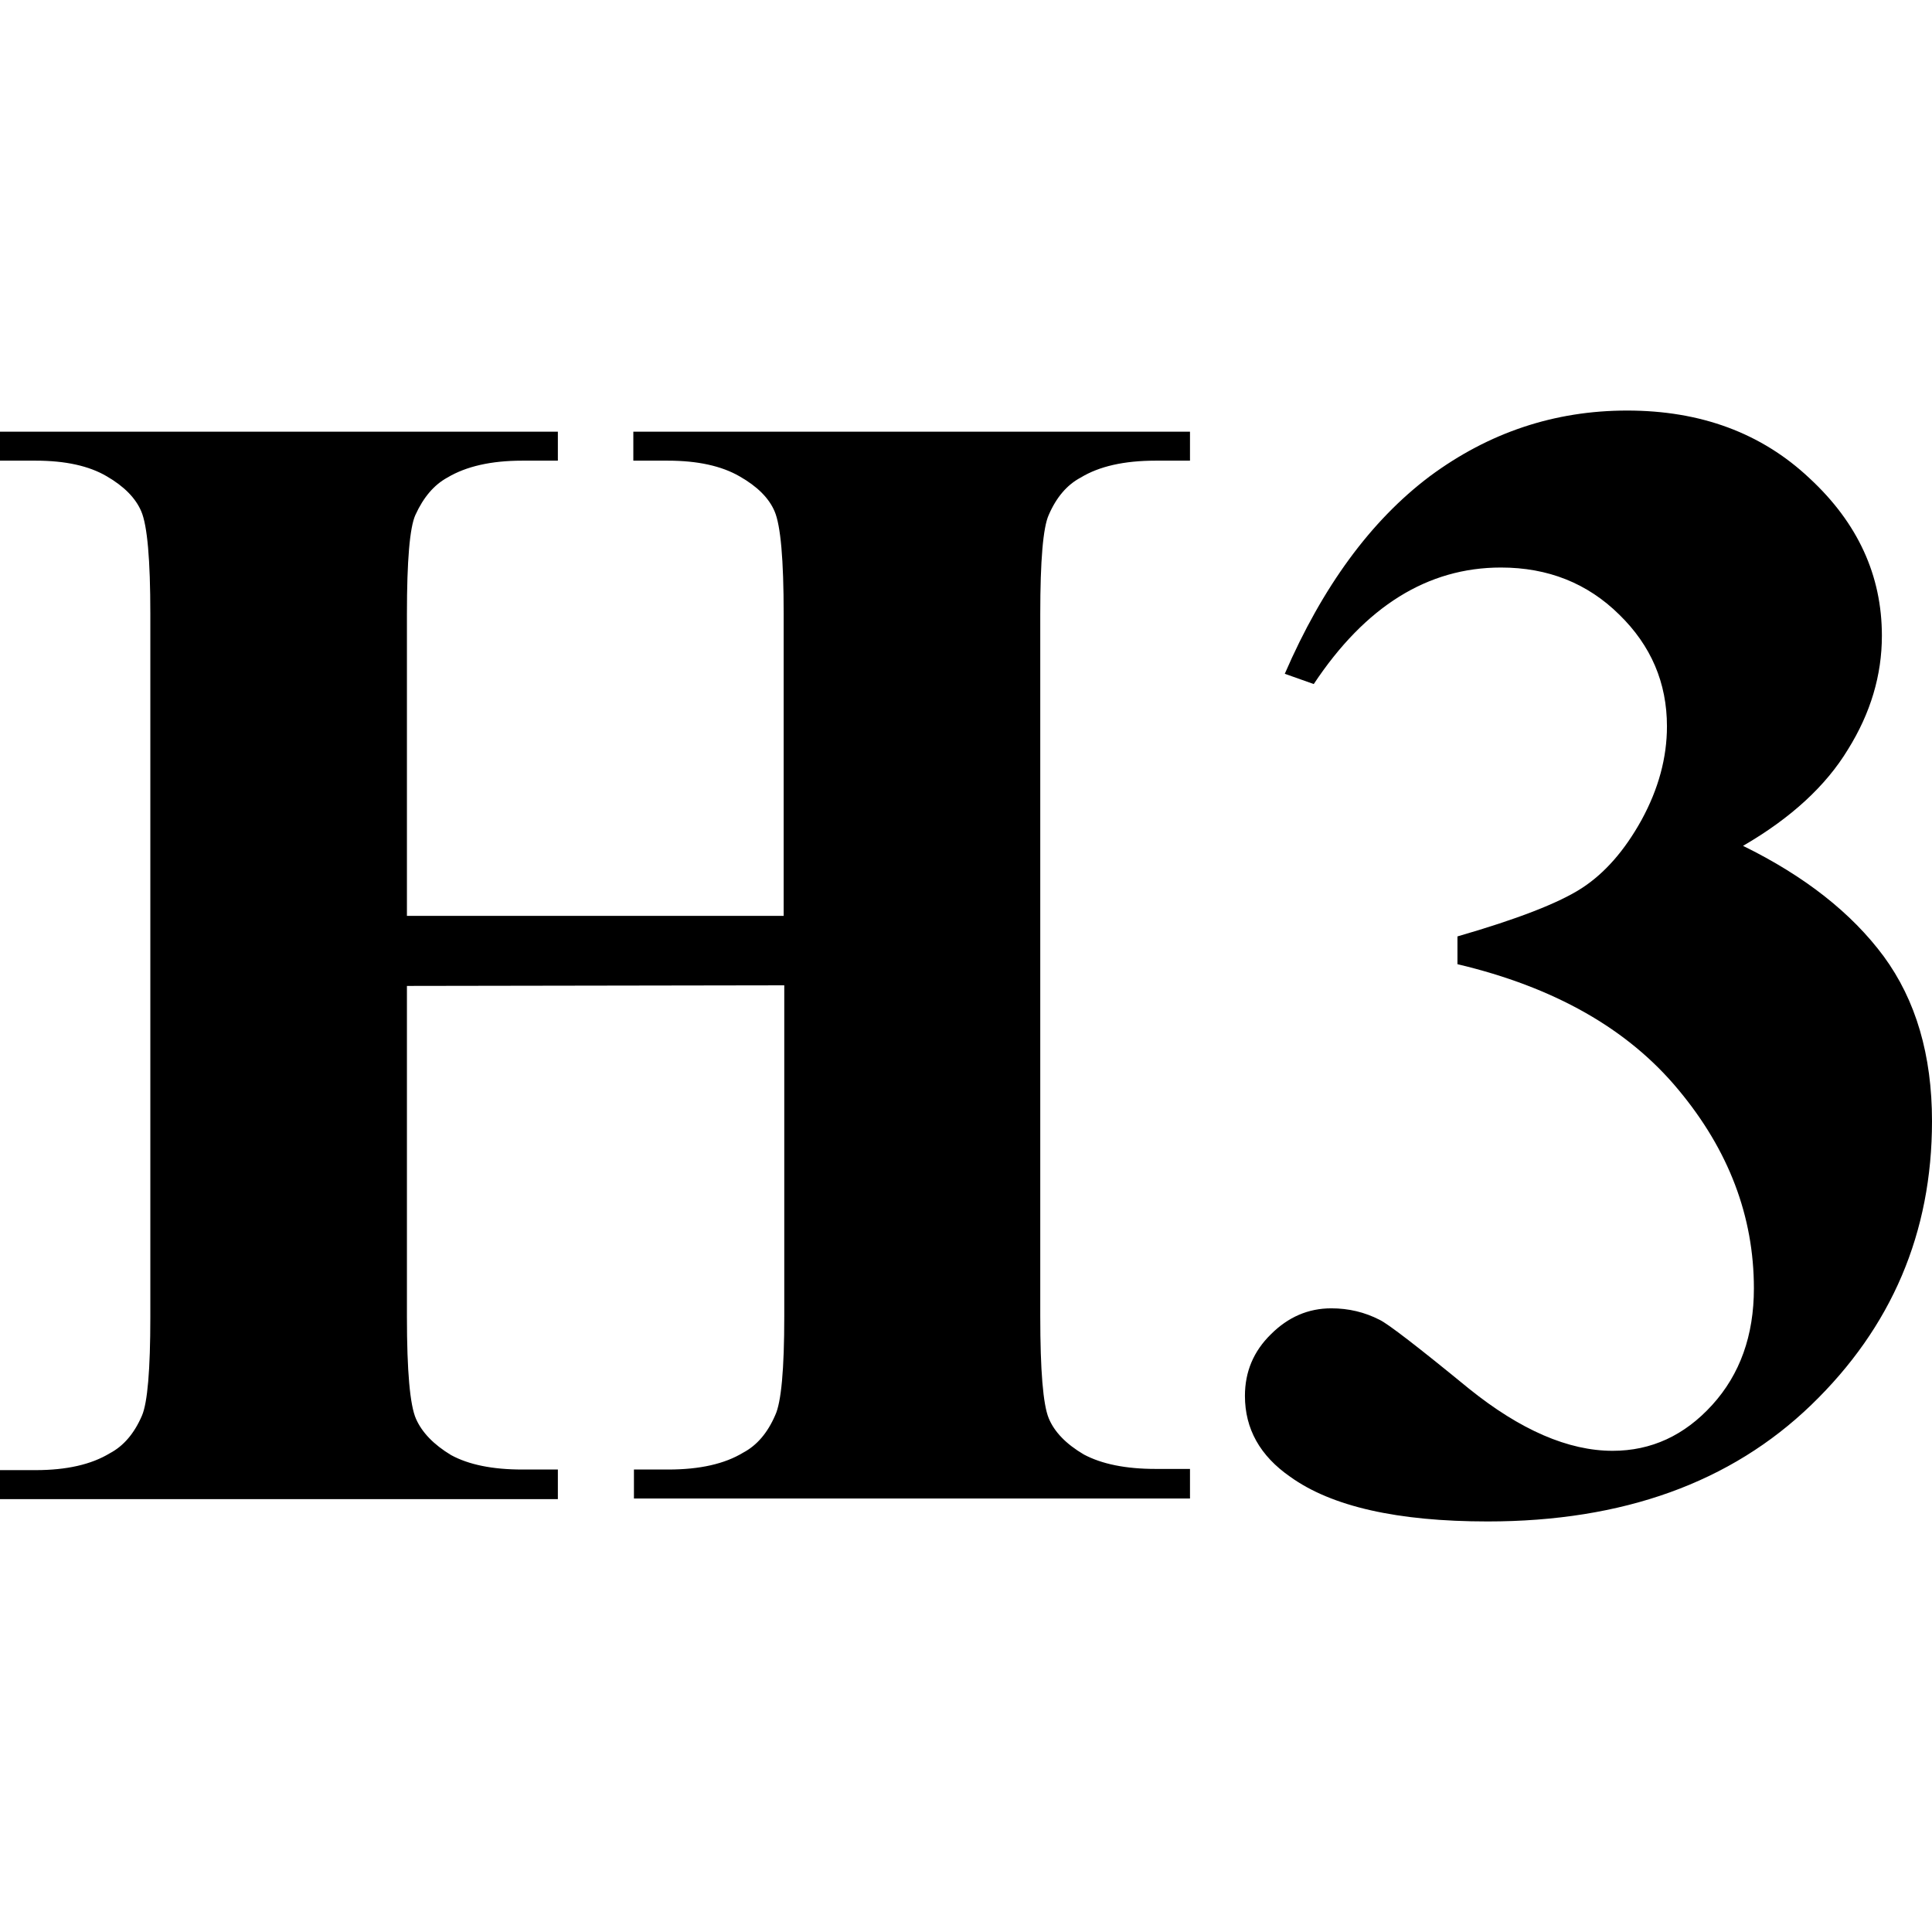
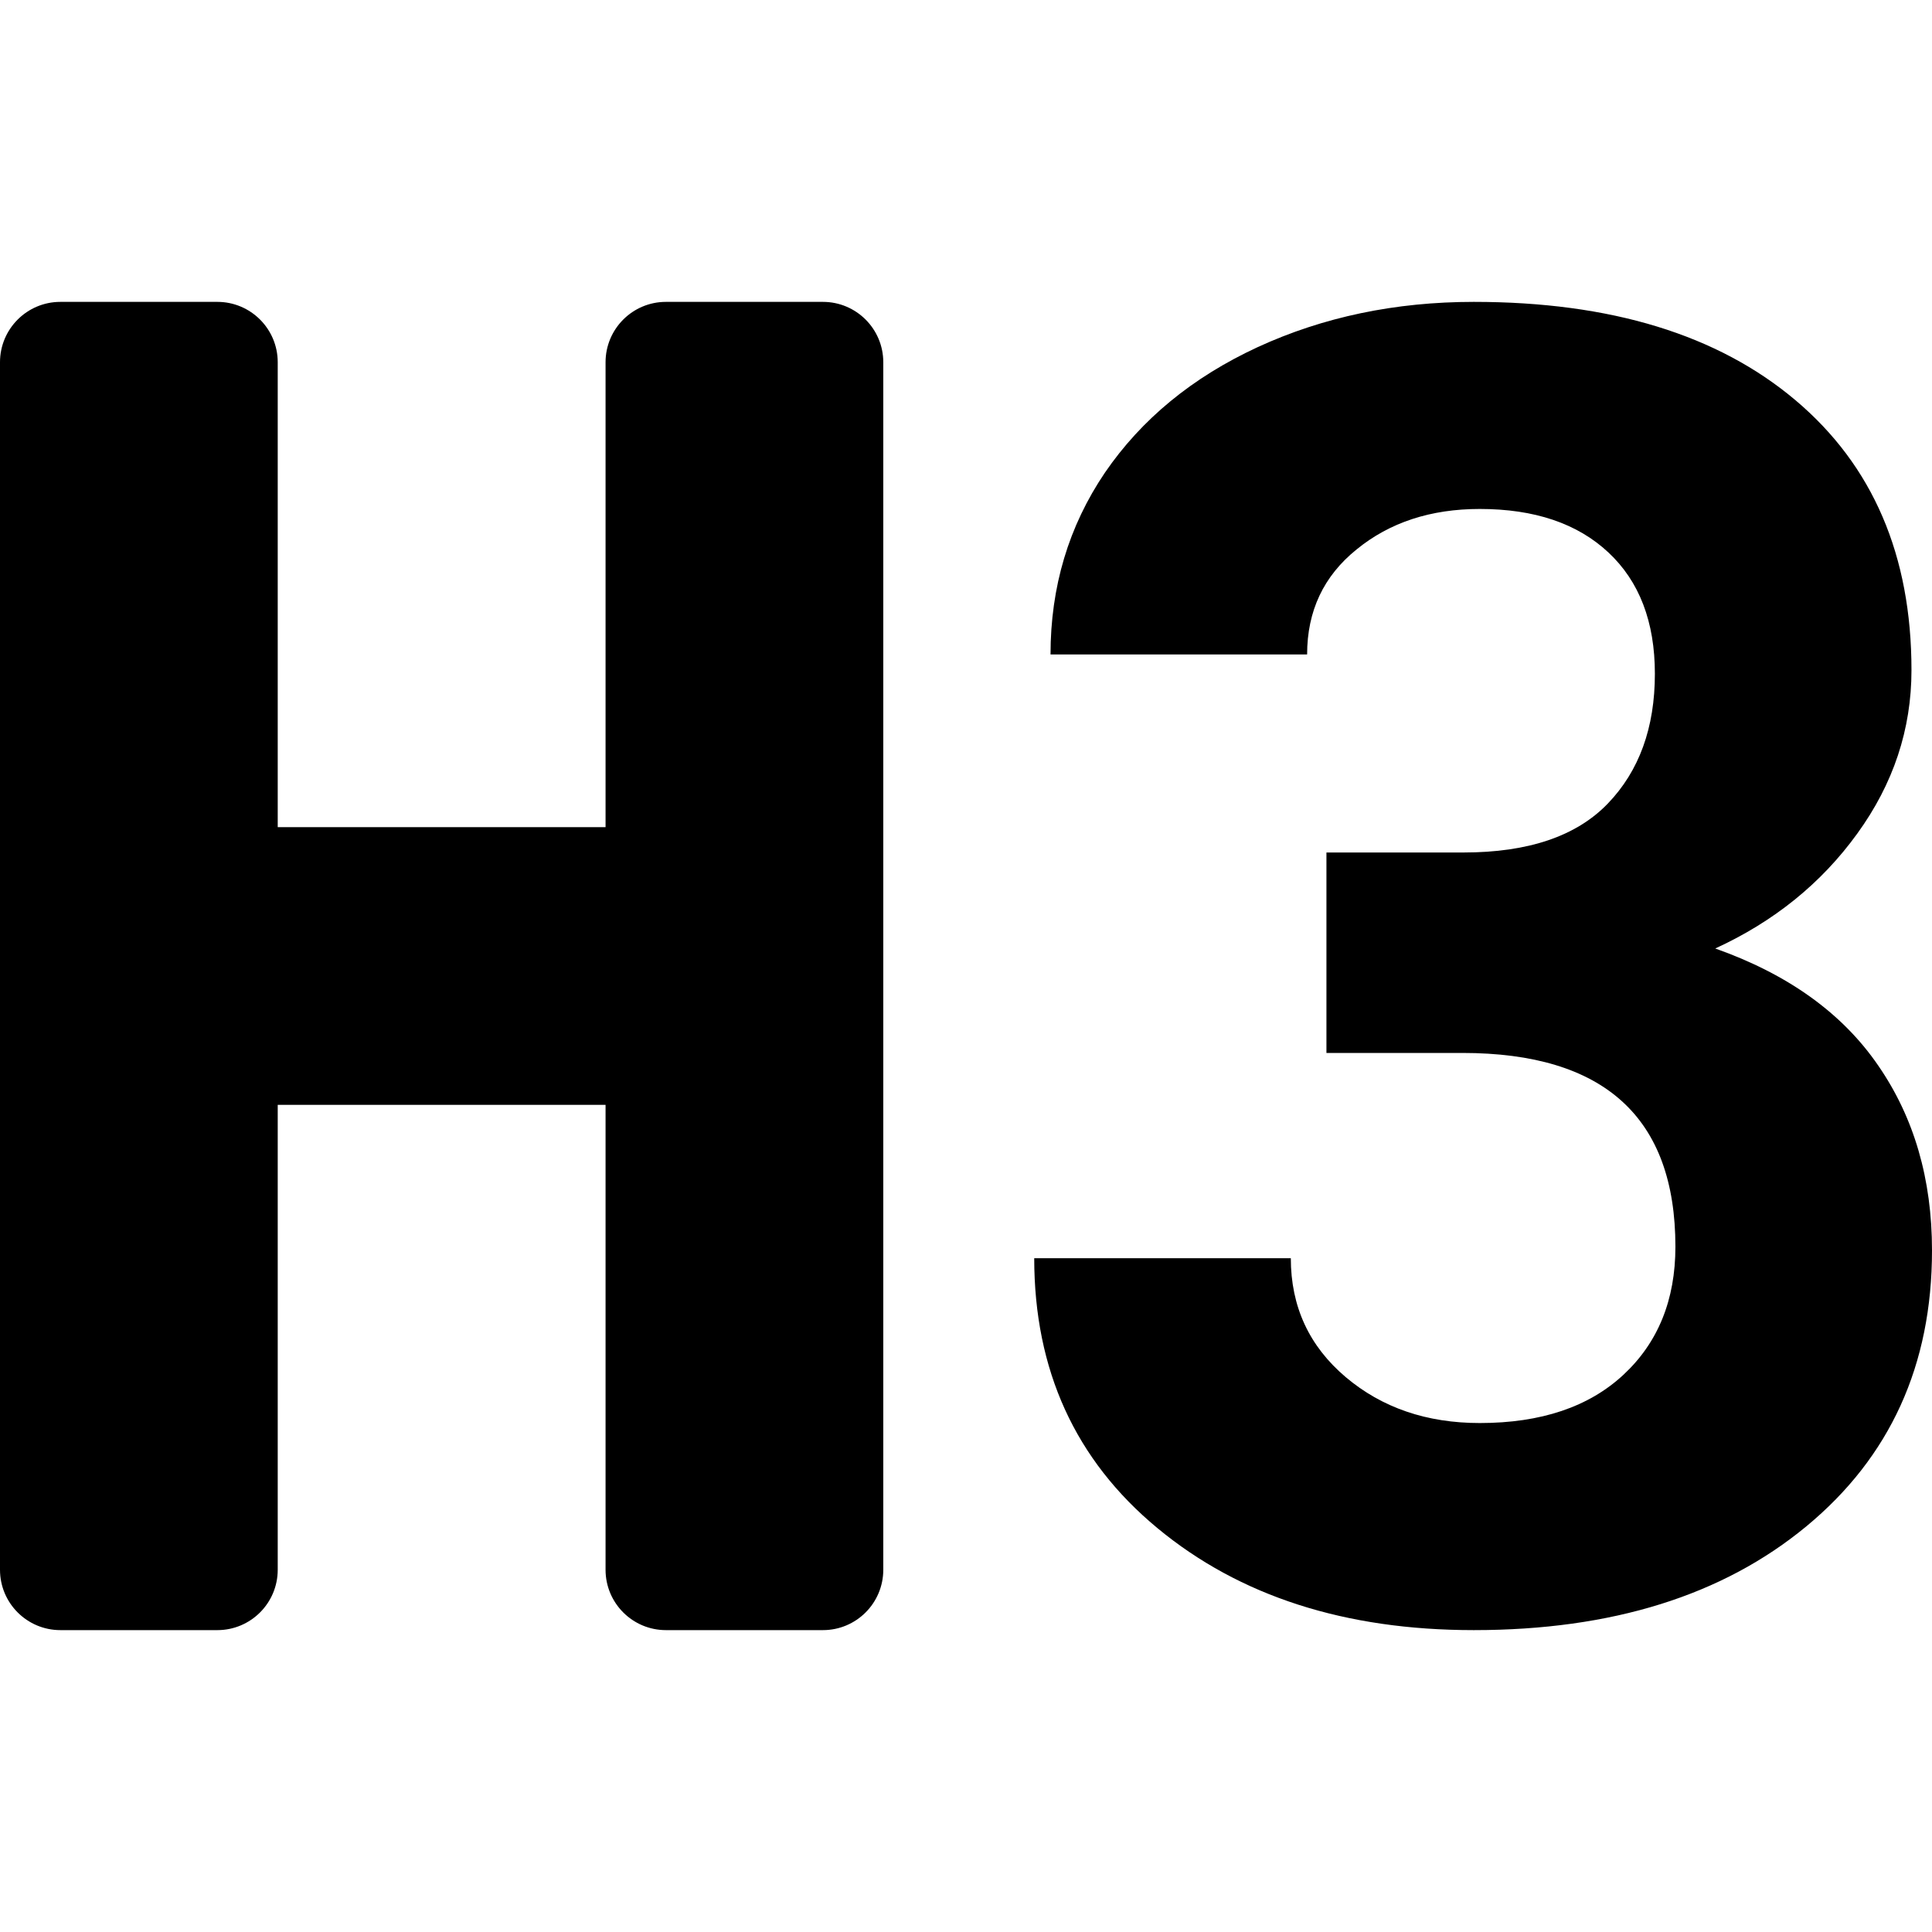
<svg xmlns="http://www.w3.org/2000/svg" viewBox="0 0 32 32">
  <path d="M0 0h32v32H0z" fill="none" />
-   <path d="M6.74 16.33v5.48q0 1.35.15 1.69t.58.6q.44.24 1.18.24h.59v.49H0v-.48h.59q.77 0 1.23-.28.34-.18.53-.62.14-.32.14-1.64V10.17q0-1.35-.15-1.7-.14-.33-.57-.58-.44-.26-1.18-.26H0v-.48h9.24v.48h-.59q-.77 0-1.24.28-.33.18-.53.62-.14.31-.14 1.64v5h6.24v-5q0-1.35-.15-1.7-.14-.33-.58-.58-.45-.26-1.19-.26h-.57v-.48h9.22v.48h-.57q-.78 0-1.24.28-.34.18-.53.62-.14.31-.14 1.64V21.8q0 1.35.14 1.69t.58.6q.45.24 1.19.24h.57v.49H10.5v-.48h.57q.78 0 1.24-.28.34-.18.53-.62.15-.32.15-1.64v-5.48zm17.4-.36q2.41.57 3.66 2.08 1.25 1.5 1.25 3.29 0 1.17-.69 1.93t-1.65.76q-1.1 0-2.38-1.03-1.27-1.04-1.48-1.14-.37-.19-.8-.19-.57 0-1 .43-.43.42-.43 1.02 0 .82.75 1.34 1.03.74 3.27.74 3.36 0 5.36-1.93t2-4.7q0-1.64-.8-2.73-.8-1.08-2.33-1.83 1.19-.69 1.74-1.6.56-.9.56-1.88 0-1.5-1.2-2.61-1.19-1.12-3.02-1.12-1.8 0-3.27 1.09-1.46 1.1-2.4 3.27l.48.17q1.28-1.93 3.1-1.93 1.17 0 1.96.78.79.77.79 1.85 0 .78-.42 1.55-.42.76-.99 1.13t-2.06.8z" />
+   <path d="M1 5H3.6A1 1 0 0 1 4.6 6V26A1 1 0 0 1 3.6 27H1A1 1 0 0 1 0 26V6A1 1 0 0 1 1 5ZM11.03 5H13.63A1 1 0 0 1 14.63 6V26A1 1 0 0 1 13.63 27H11.03A1 1 0 0 1 10.03 26V6A1 1 0 0 1 11.03 5ZM0.5 13.7H14.13A0.5 0.5 0 0 1 14.63 14.2V17.8A0.5 0.5 0 0 1 14.13 18.3H0.5A0.5 0.5 0 0 1 0 17.8V14.2A0.5 0.5 0 0 1 0.5 13.7ZM21.97 17.44L21.97 14.12L24.24 14.12Q25.85 14.12 26.63 13.31Q27.41 12.5 27.41 11.16L27.41 11.16Q27.41 9.87 26.64 9.15Q25.87 8.43 24.51 8.43L24.51 8.43Q23.29 8.43 22.47 9.1Q21.65 9.76 21.65 10.84L21.65 10.84L17.4 10.84Q17.4 9.16 18.3 7.83Q19.21 6.5 20.83 5.75Q22.46 5 24.41 5L24.41 5Q27.81 5 29.74 6.63Q31.66 8.25 31.66 11.1L31.66 11.1Q31.66 12.57 30.76 13.81Q29.87 15.04 28.41 15.71L28.41 15.71Q30.22 16.35 31.11 17.65Q32 18.94 32 20.71L32 20.71Q32 23.56 29.92 25.28Q27.84 27 24.41 27L24.41 27Q21.21 27 19.17 25.31Q17.13 23.62 17.13 20.84L17.13 20.84L21.38 20.84Q21.38 22.04 22.29 22.81Q23.19 23.57 24.51 23.57L24.51 23.57Q26.03 23.57 26.89 22.77Q27.75 21.97 27.75 20.65L27.75 20.65Q27.75 17.44 24.22 17.44L24.22 17.44L21.97 17.44Z" />
</svg>
